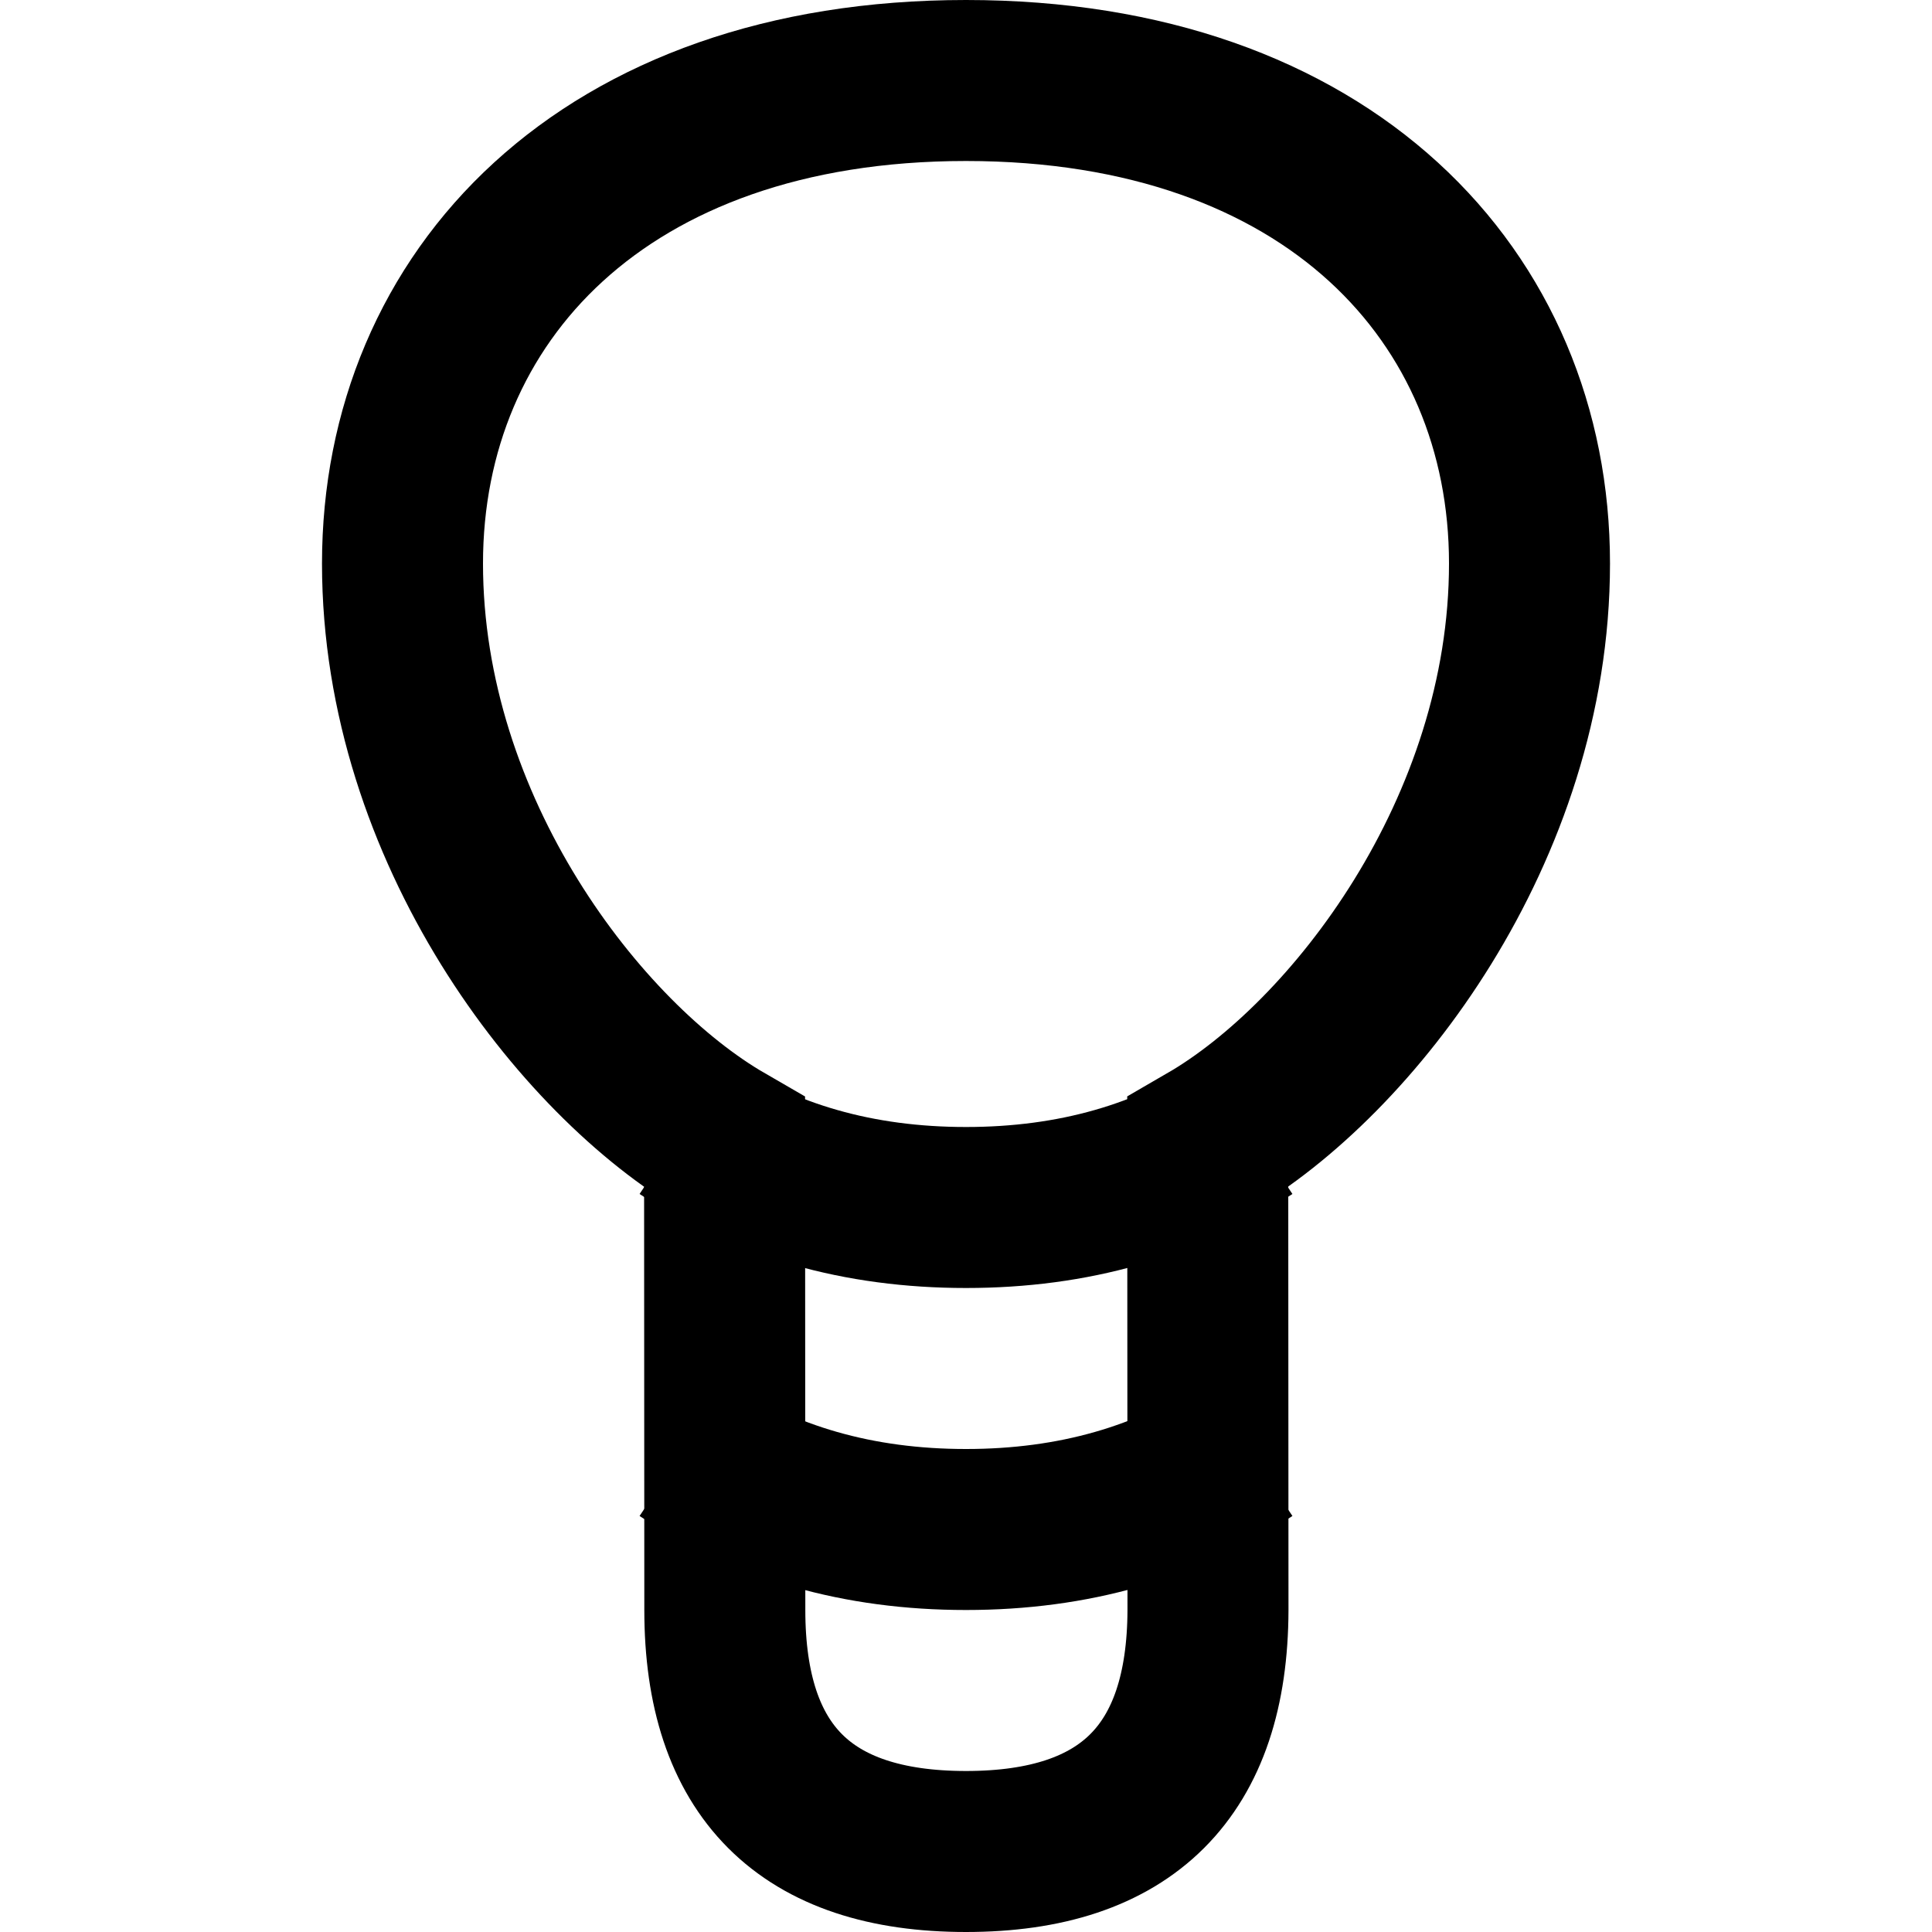
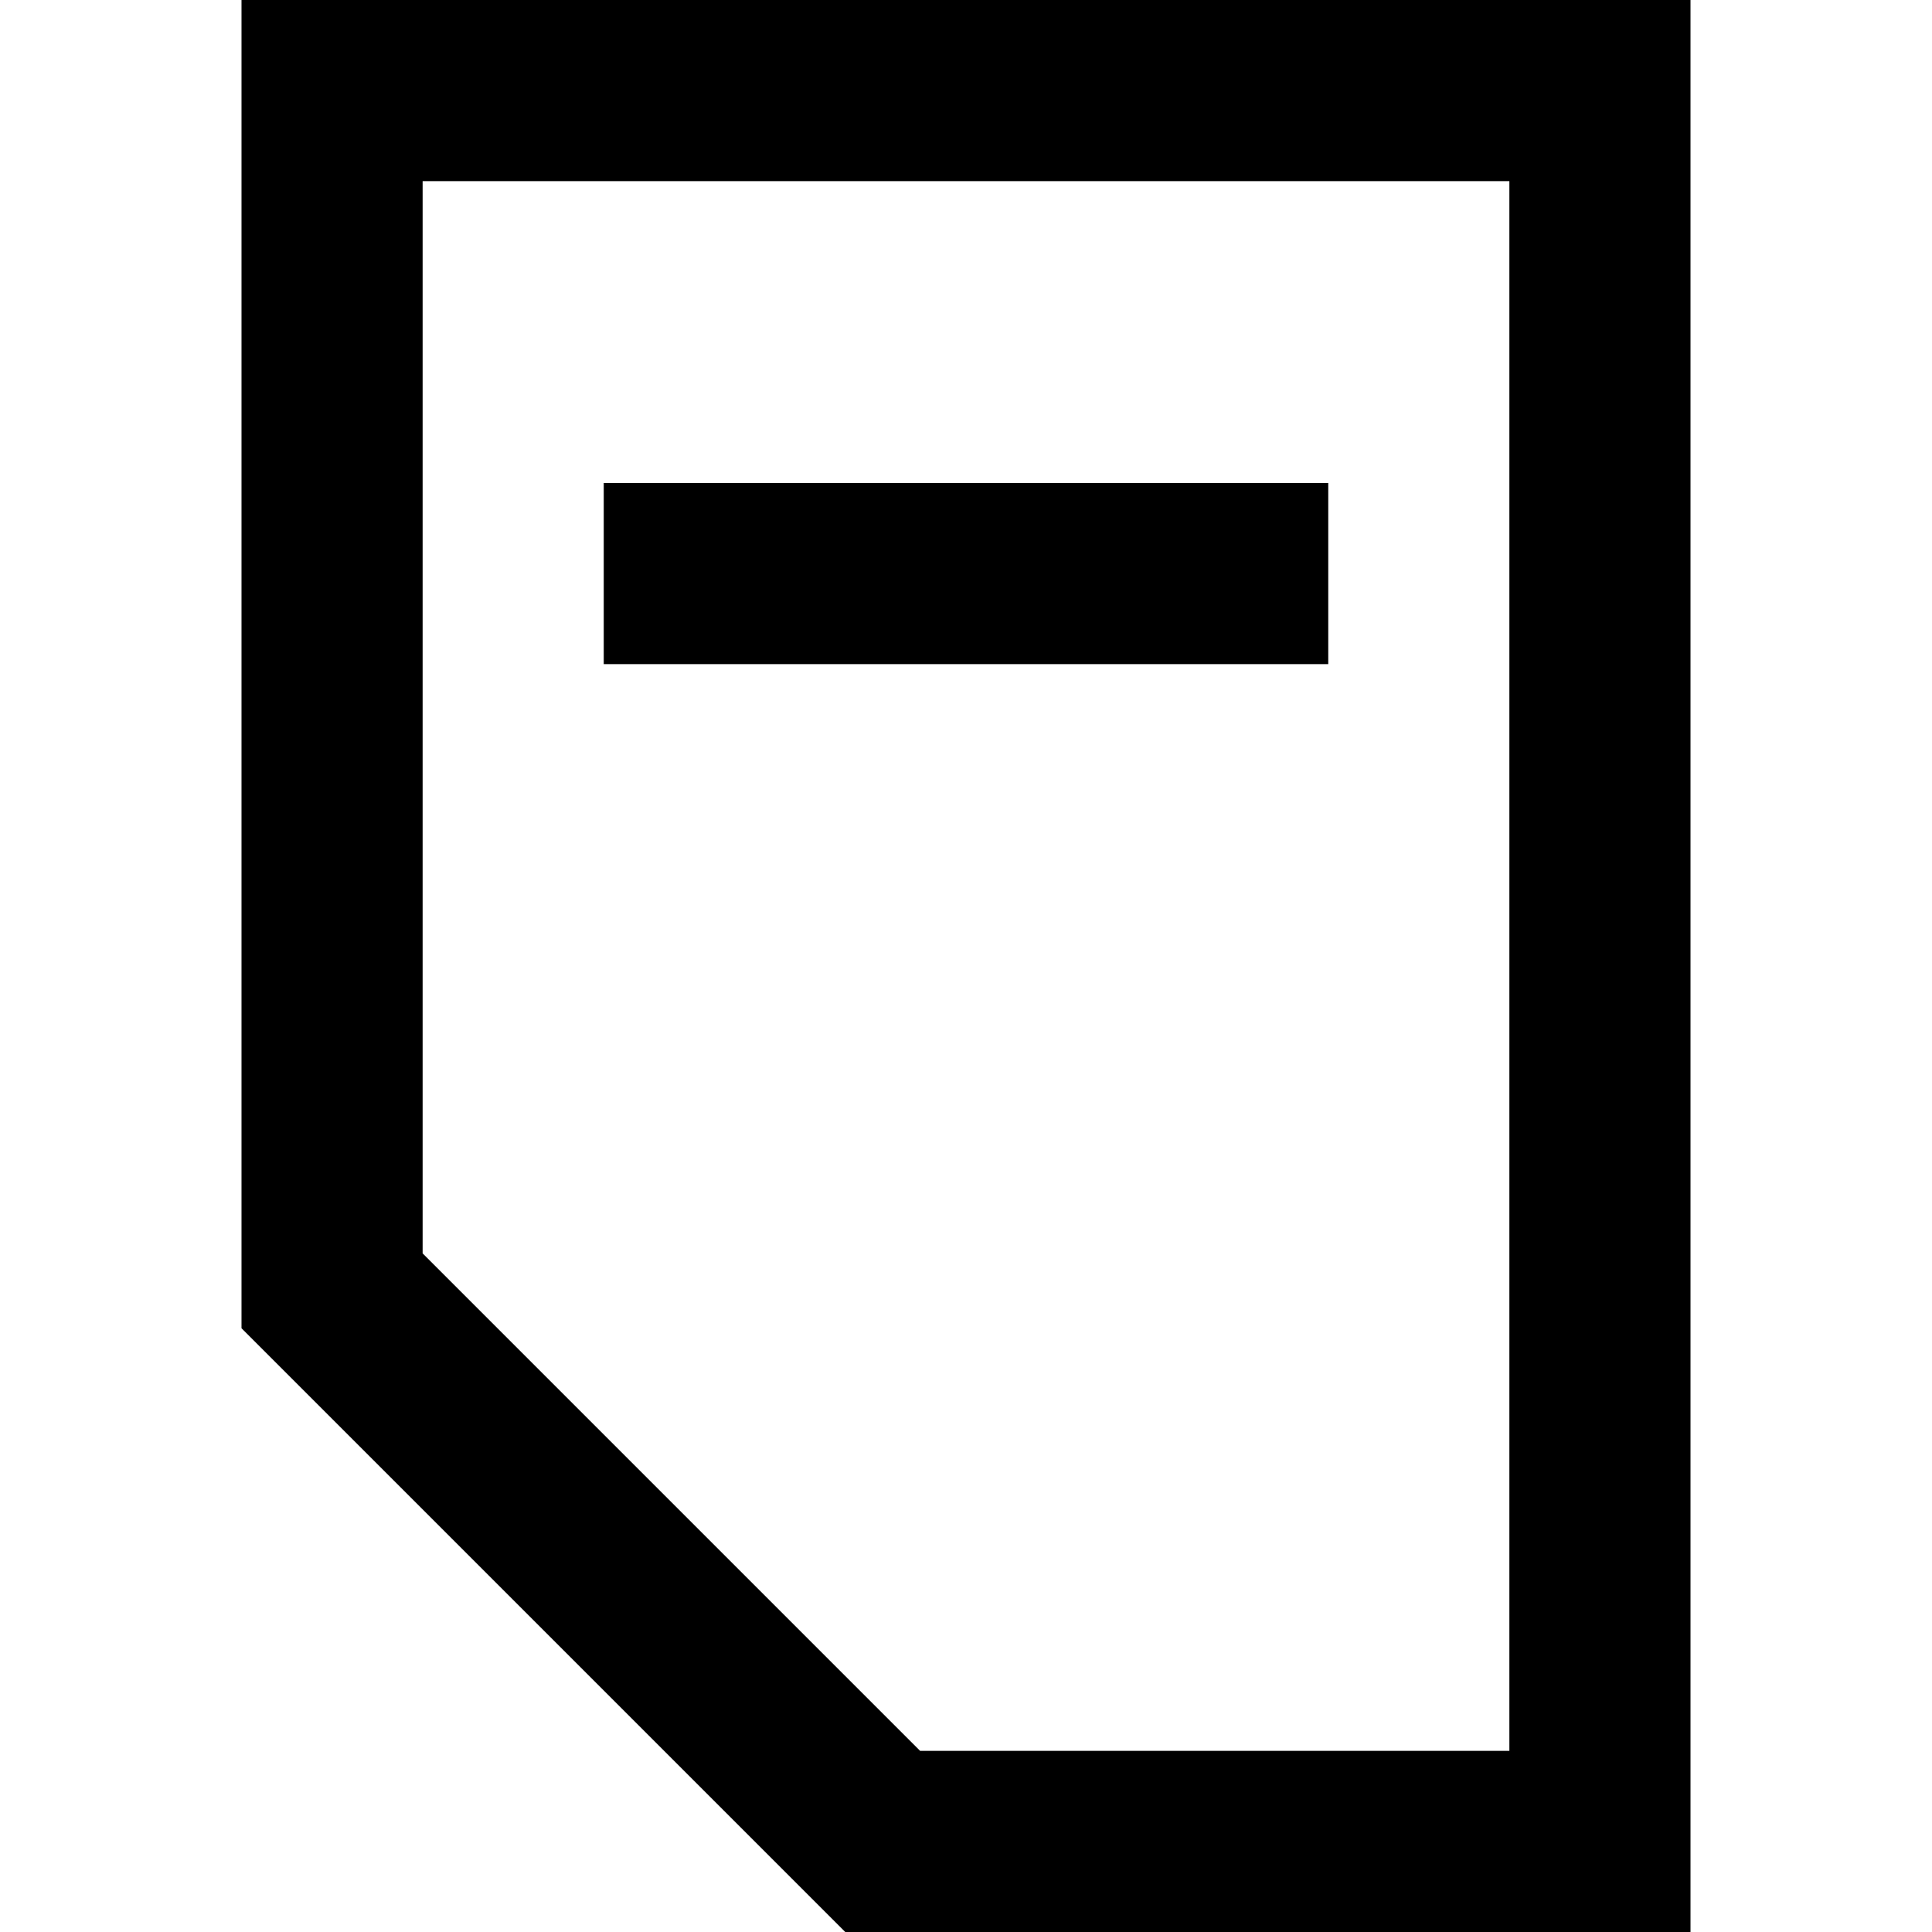
- <svg xmlns="http://www.w3.org/2000/svg" width="24px" height="24px" viewBox="0 0 24 24">
-   <g stroke="none" stroke-width="1" fill="none" fill-rule="evenodd">
-     <g transform="translate(5, 1)" stroke="#000000" stroke-width="2">
-       <path d="M4.004,19 C4.004,21 5.002,22 7,22 C8.998,22 10,21 10.006,19 L10.003,13.196 C11.795,12.158 14,9.314 14,6 C14,2.686 11.5,-3.90798505e-14 7,-3.90798505e-14 C2.5,-3.82925775e-14 5.32907052e-15,2.686 5.32907052e-15,6 C5.32907052e-15,9.314 2.207,12.161 4.001,13.198 L4.004,19 Z" />
-       <path d="M3.5,13 C4.5,13.667 5.667,14 7,14 C8.333,14 9.5,13.667 10.5,13" />
-       <path d="M3.5,17 C4.5,17.667 5.667,18 7,18 C8.333,18 9.5,17.667 10.5,17" />
-     </g>
-   </g>
+ <svg xmlns="http://www.w3.org/2000/svg" width="16" height="16">
+   <path d="M11 4H5v1.5h6V4Z" fill="currentColor" />
+   <path d="m2 11 5 5h7V0H2v11Zm1.5-9.5h9v13H7.62L3.5 10.38V1.5Z" fill="currentColor" />
</svg>
